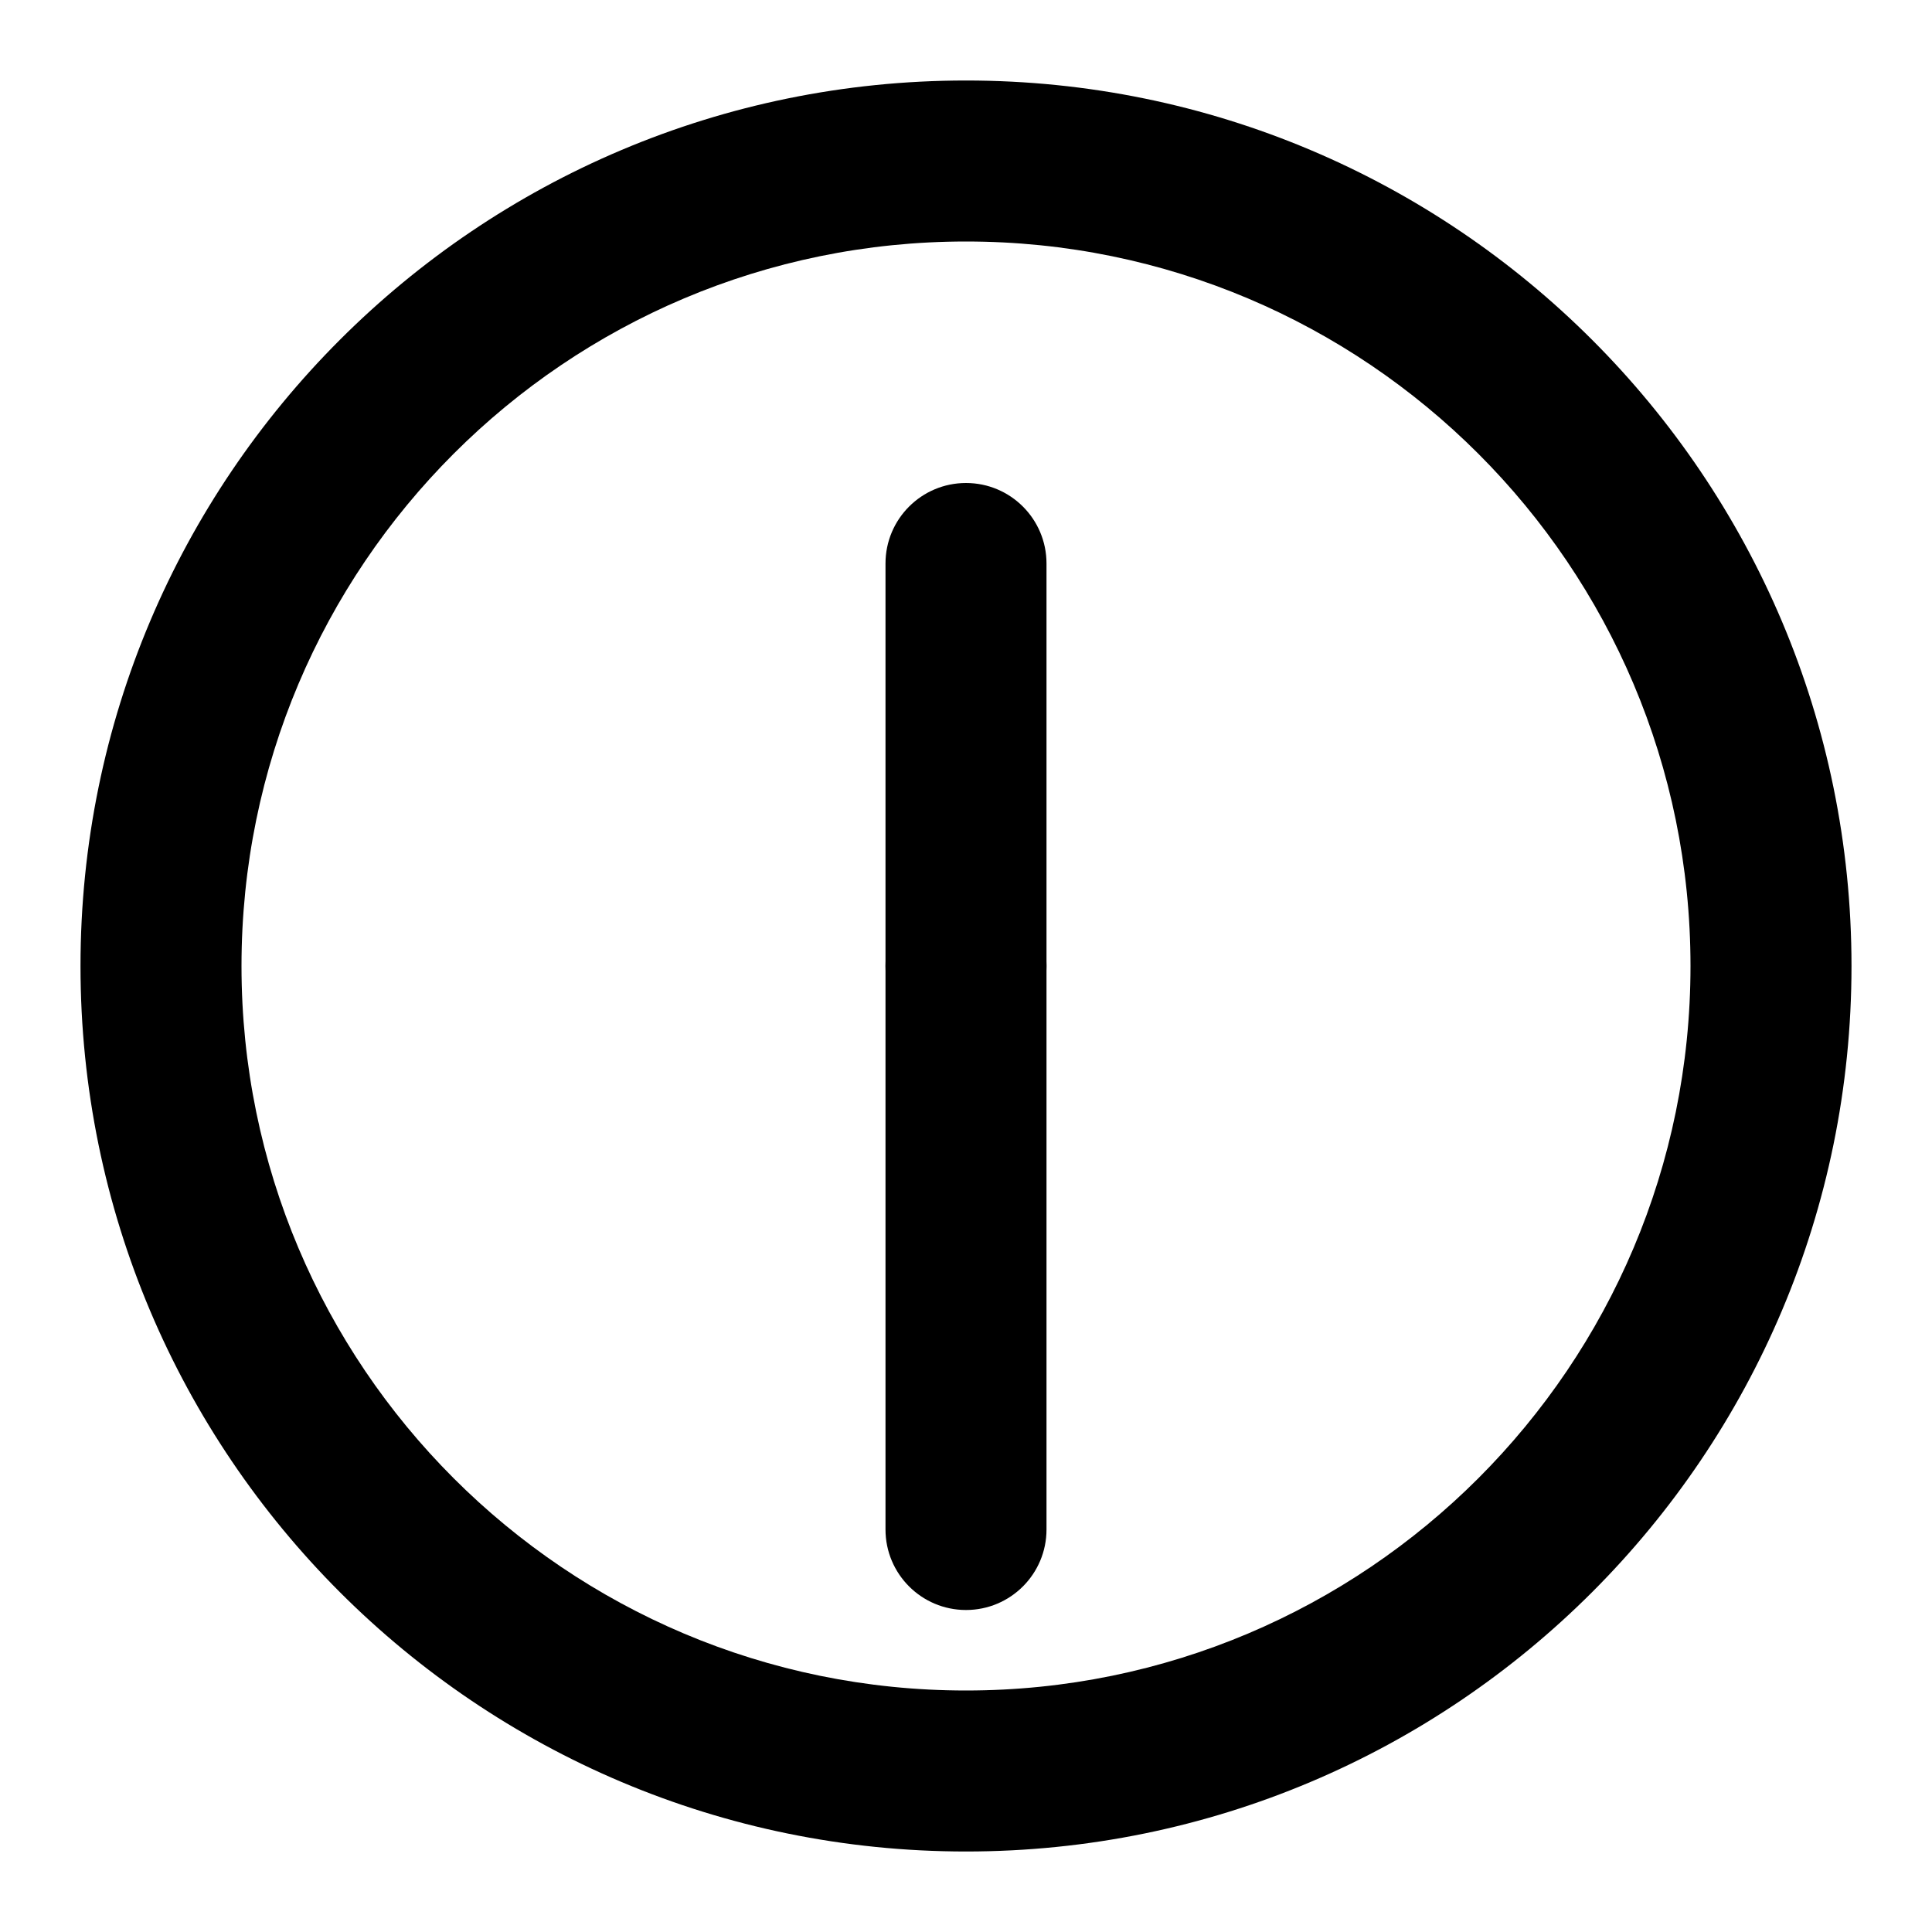
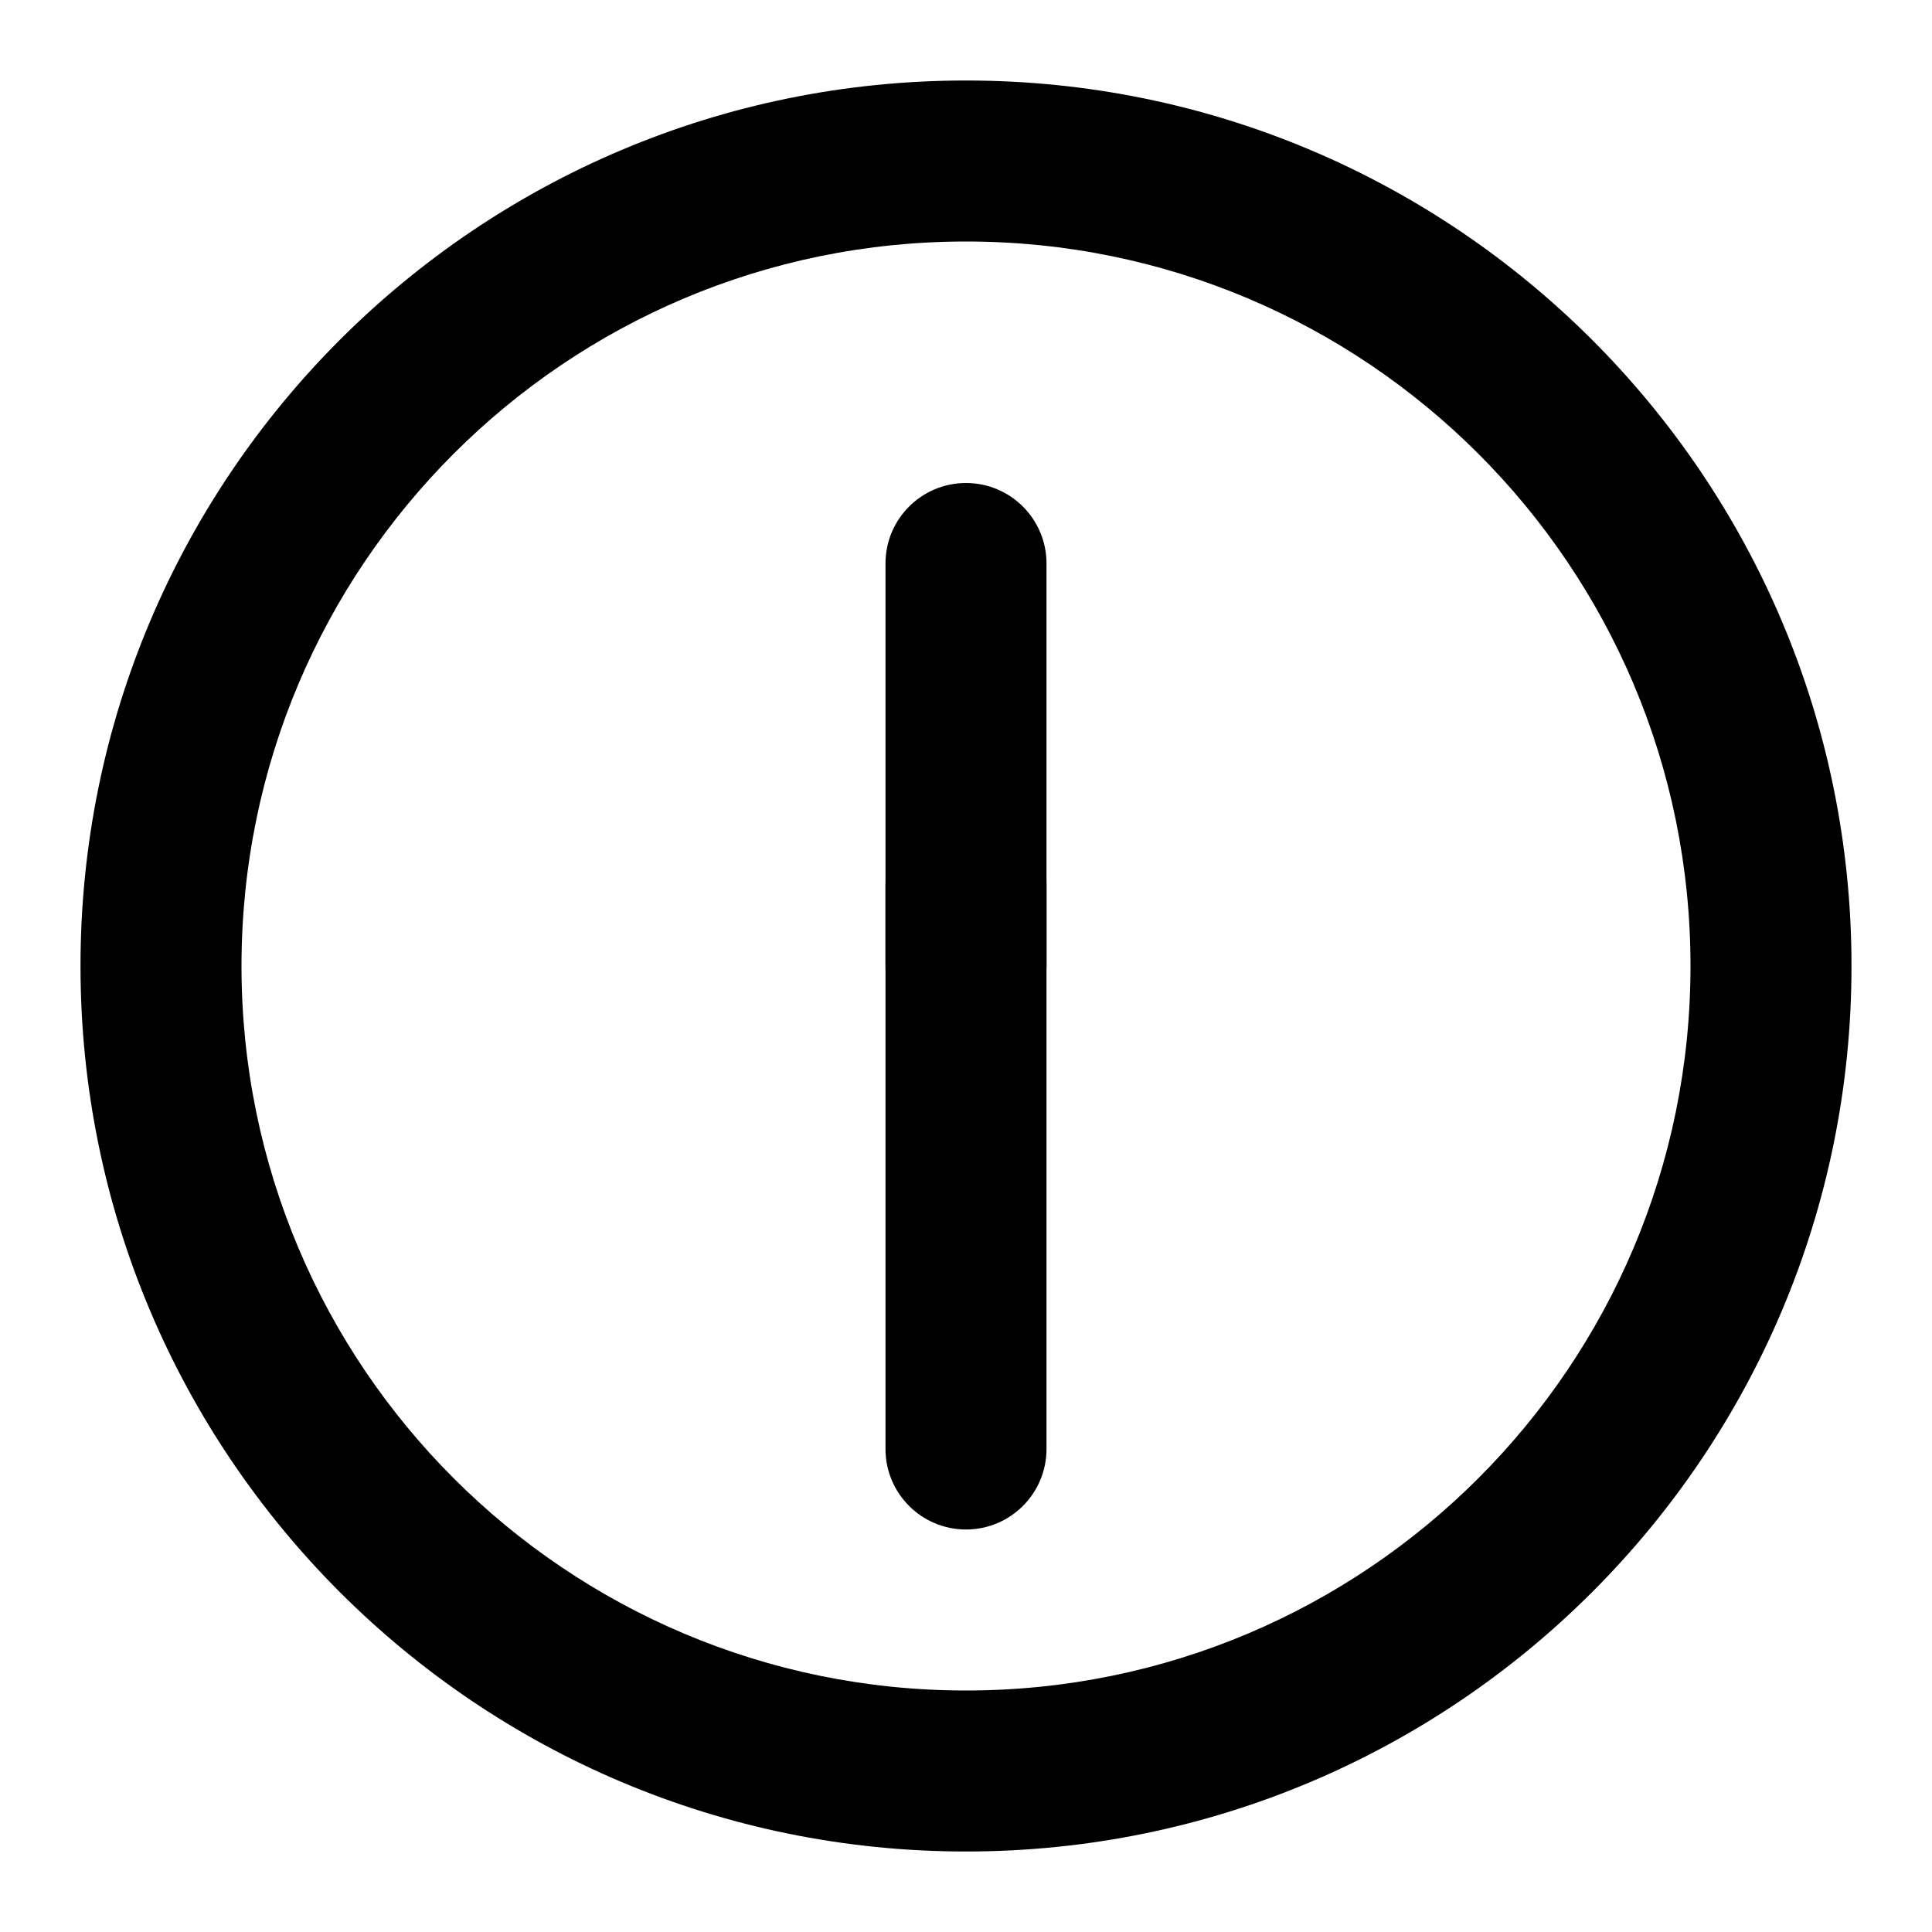
- <svg xmlns="http://www.w3.org/2000/svg" width="24" height="24" viewBox="0 0 24 24">
+ <svg xmlns="http://www.w3.org/2000/svg" width="48" height="48" viewBox="0 0 48 48">
  <style>.spinner_d9Sa{transform-origin:center}.spinner_qQQY{animation:spinner_ZpfF 9s linear infinite}.spinner_pote{animation:spinner_ZpfF .75s linear infinite}@keyframes spinner_ZpfF{100%{transform:rotate(360deg)}}</style>
-   <path d="M12,1A11,11,0,1,0,23,12,11,11,0,0,0,12,1Zm0,20a9,9,0,1,1,9-9A9,9,0,0,1,12,21Z" />
-   <rect class="spinner_d9Sa spinner_qQQY" x="11" y="6" rx="1" width="2" height="7" />
-   <rect class="spinner_d9Sa spinner_pote" x="11" y="11" rx="1" width="2" height="9" />
+   <path d="M24,2A22,22,0,1,0,46,24,22,22,0,0,0,24,2Zm0,40a18,18,0,1,1,18-18A18,18,0,0,1,24,42Z" />
+   <rect class="spinner_d9Sa spinner_qQQY" x="22" y="12" rx="2" width="4" height="14" />
+   <rect class="spinner_d9Sa spinner_pote" x="22" y="20" rx="2" width="4" height="18" />
</svg>
